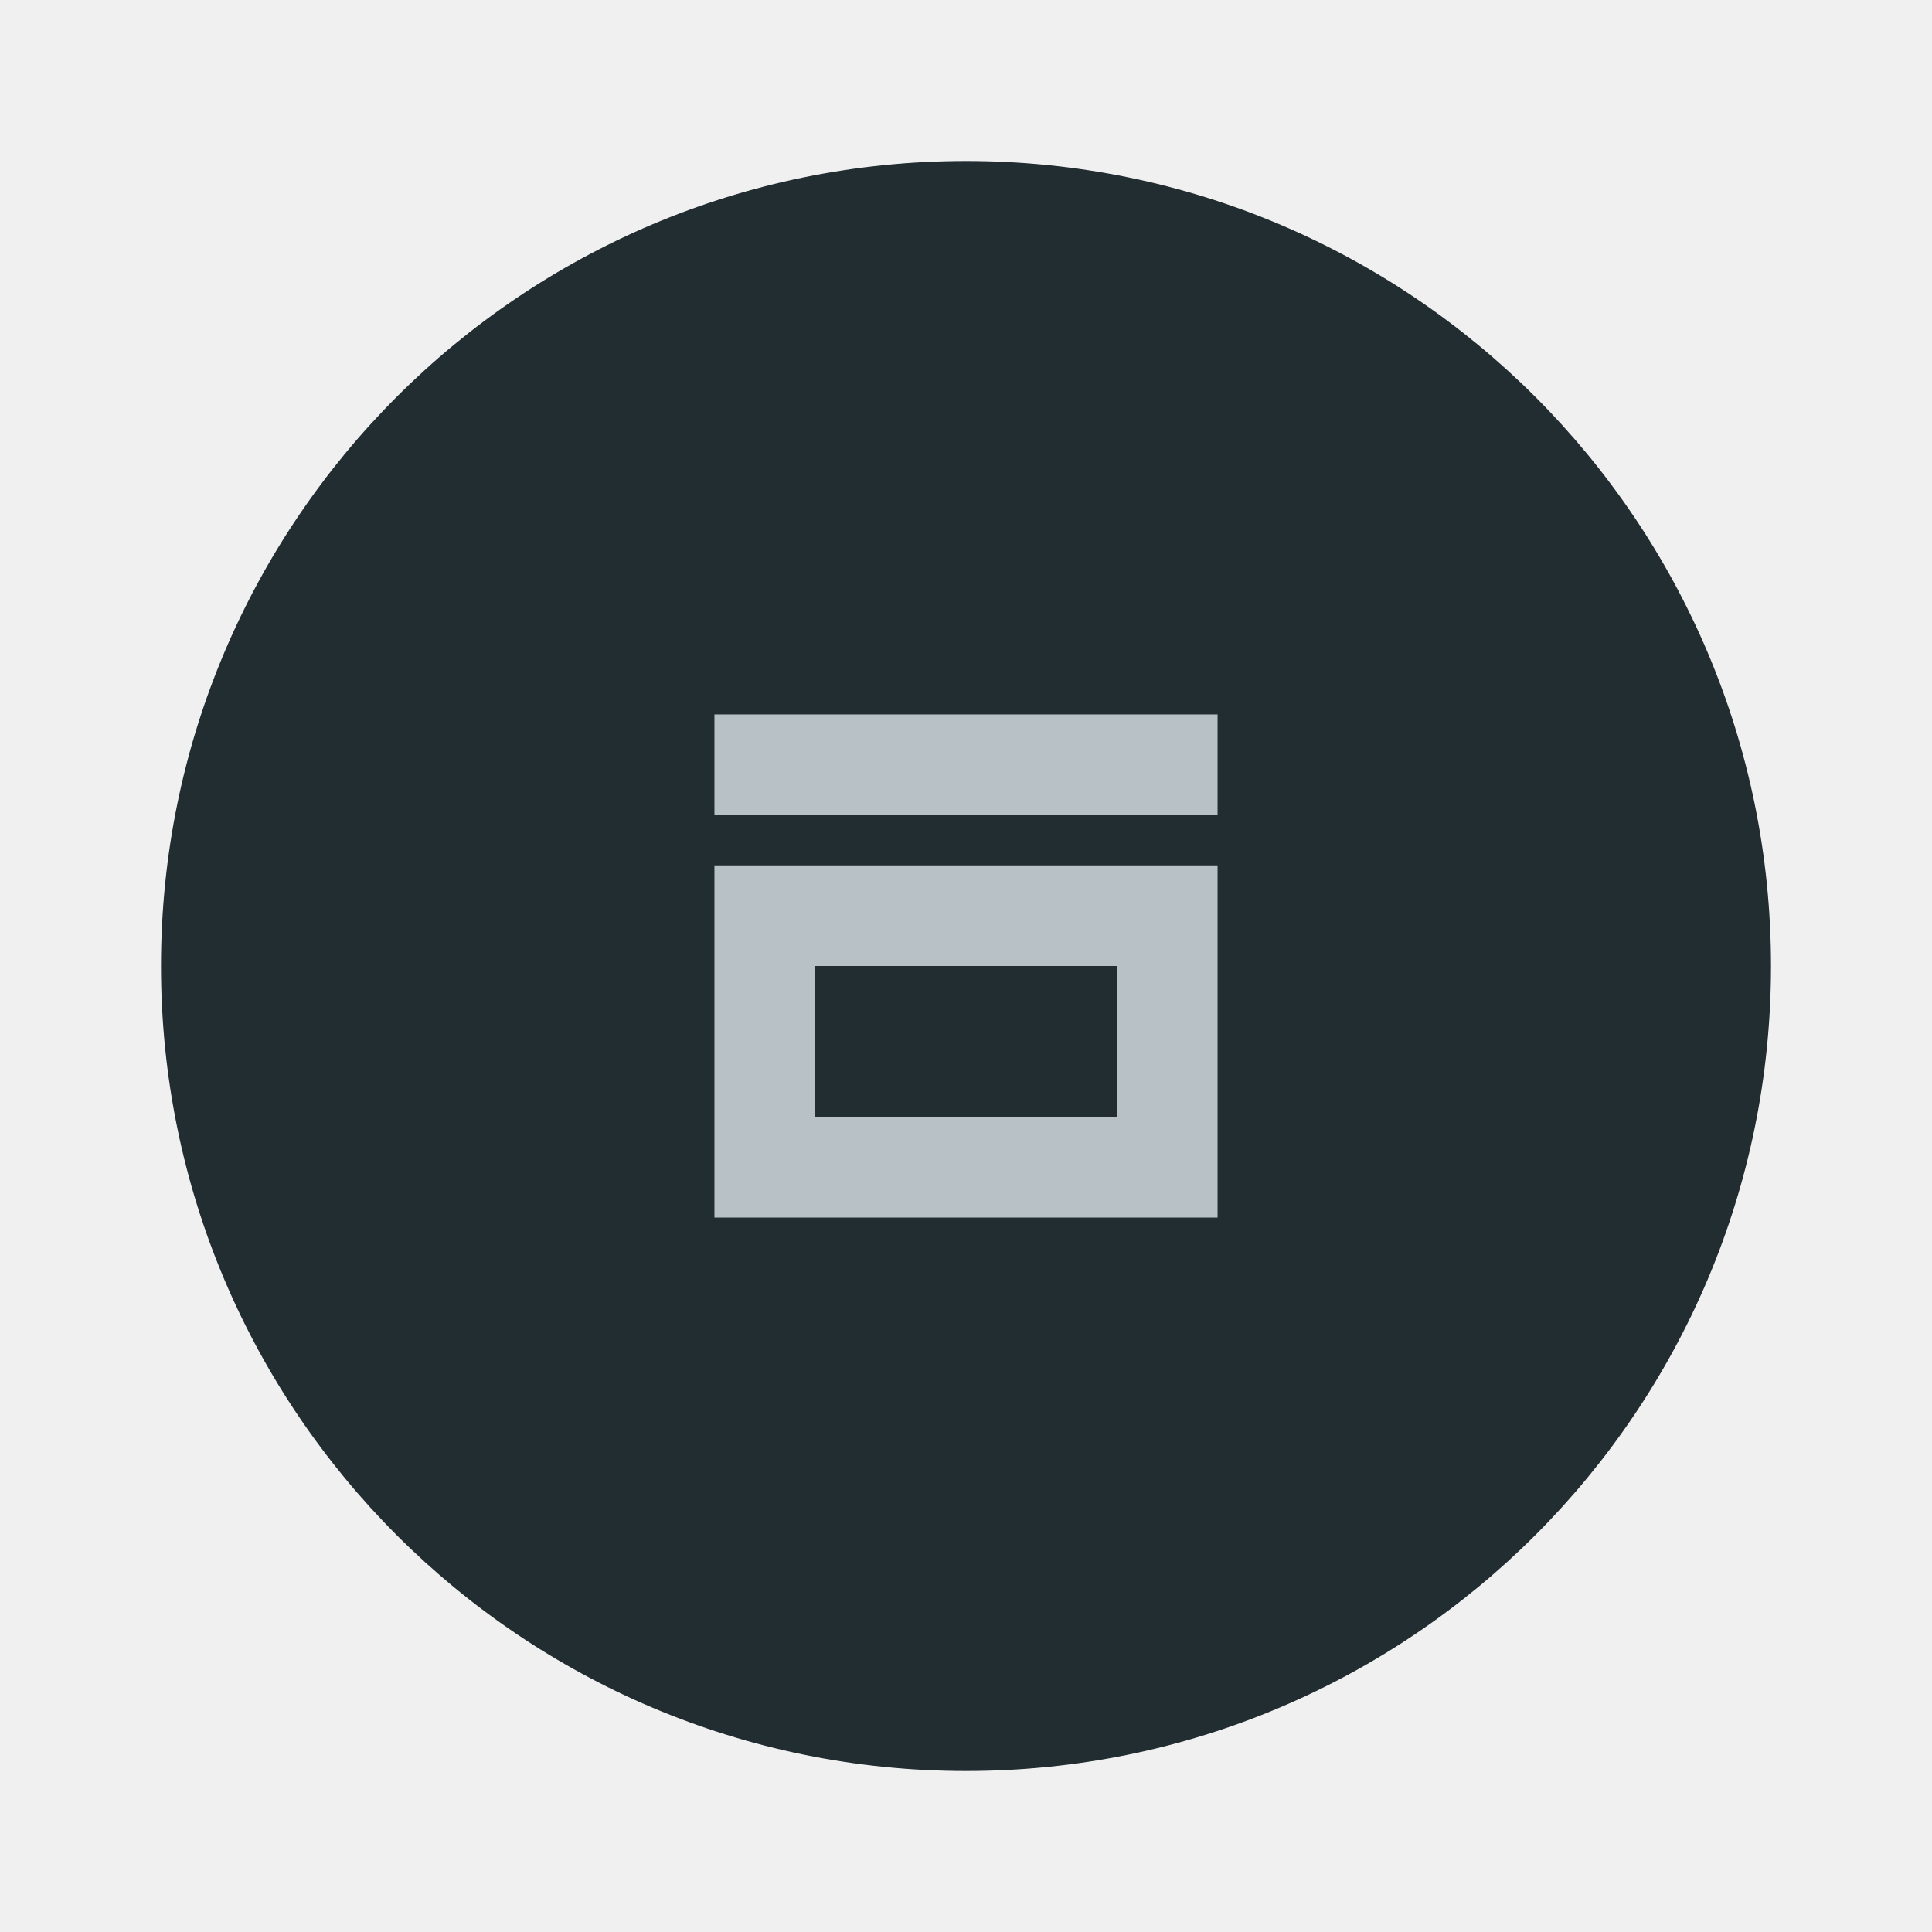
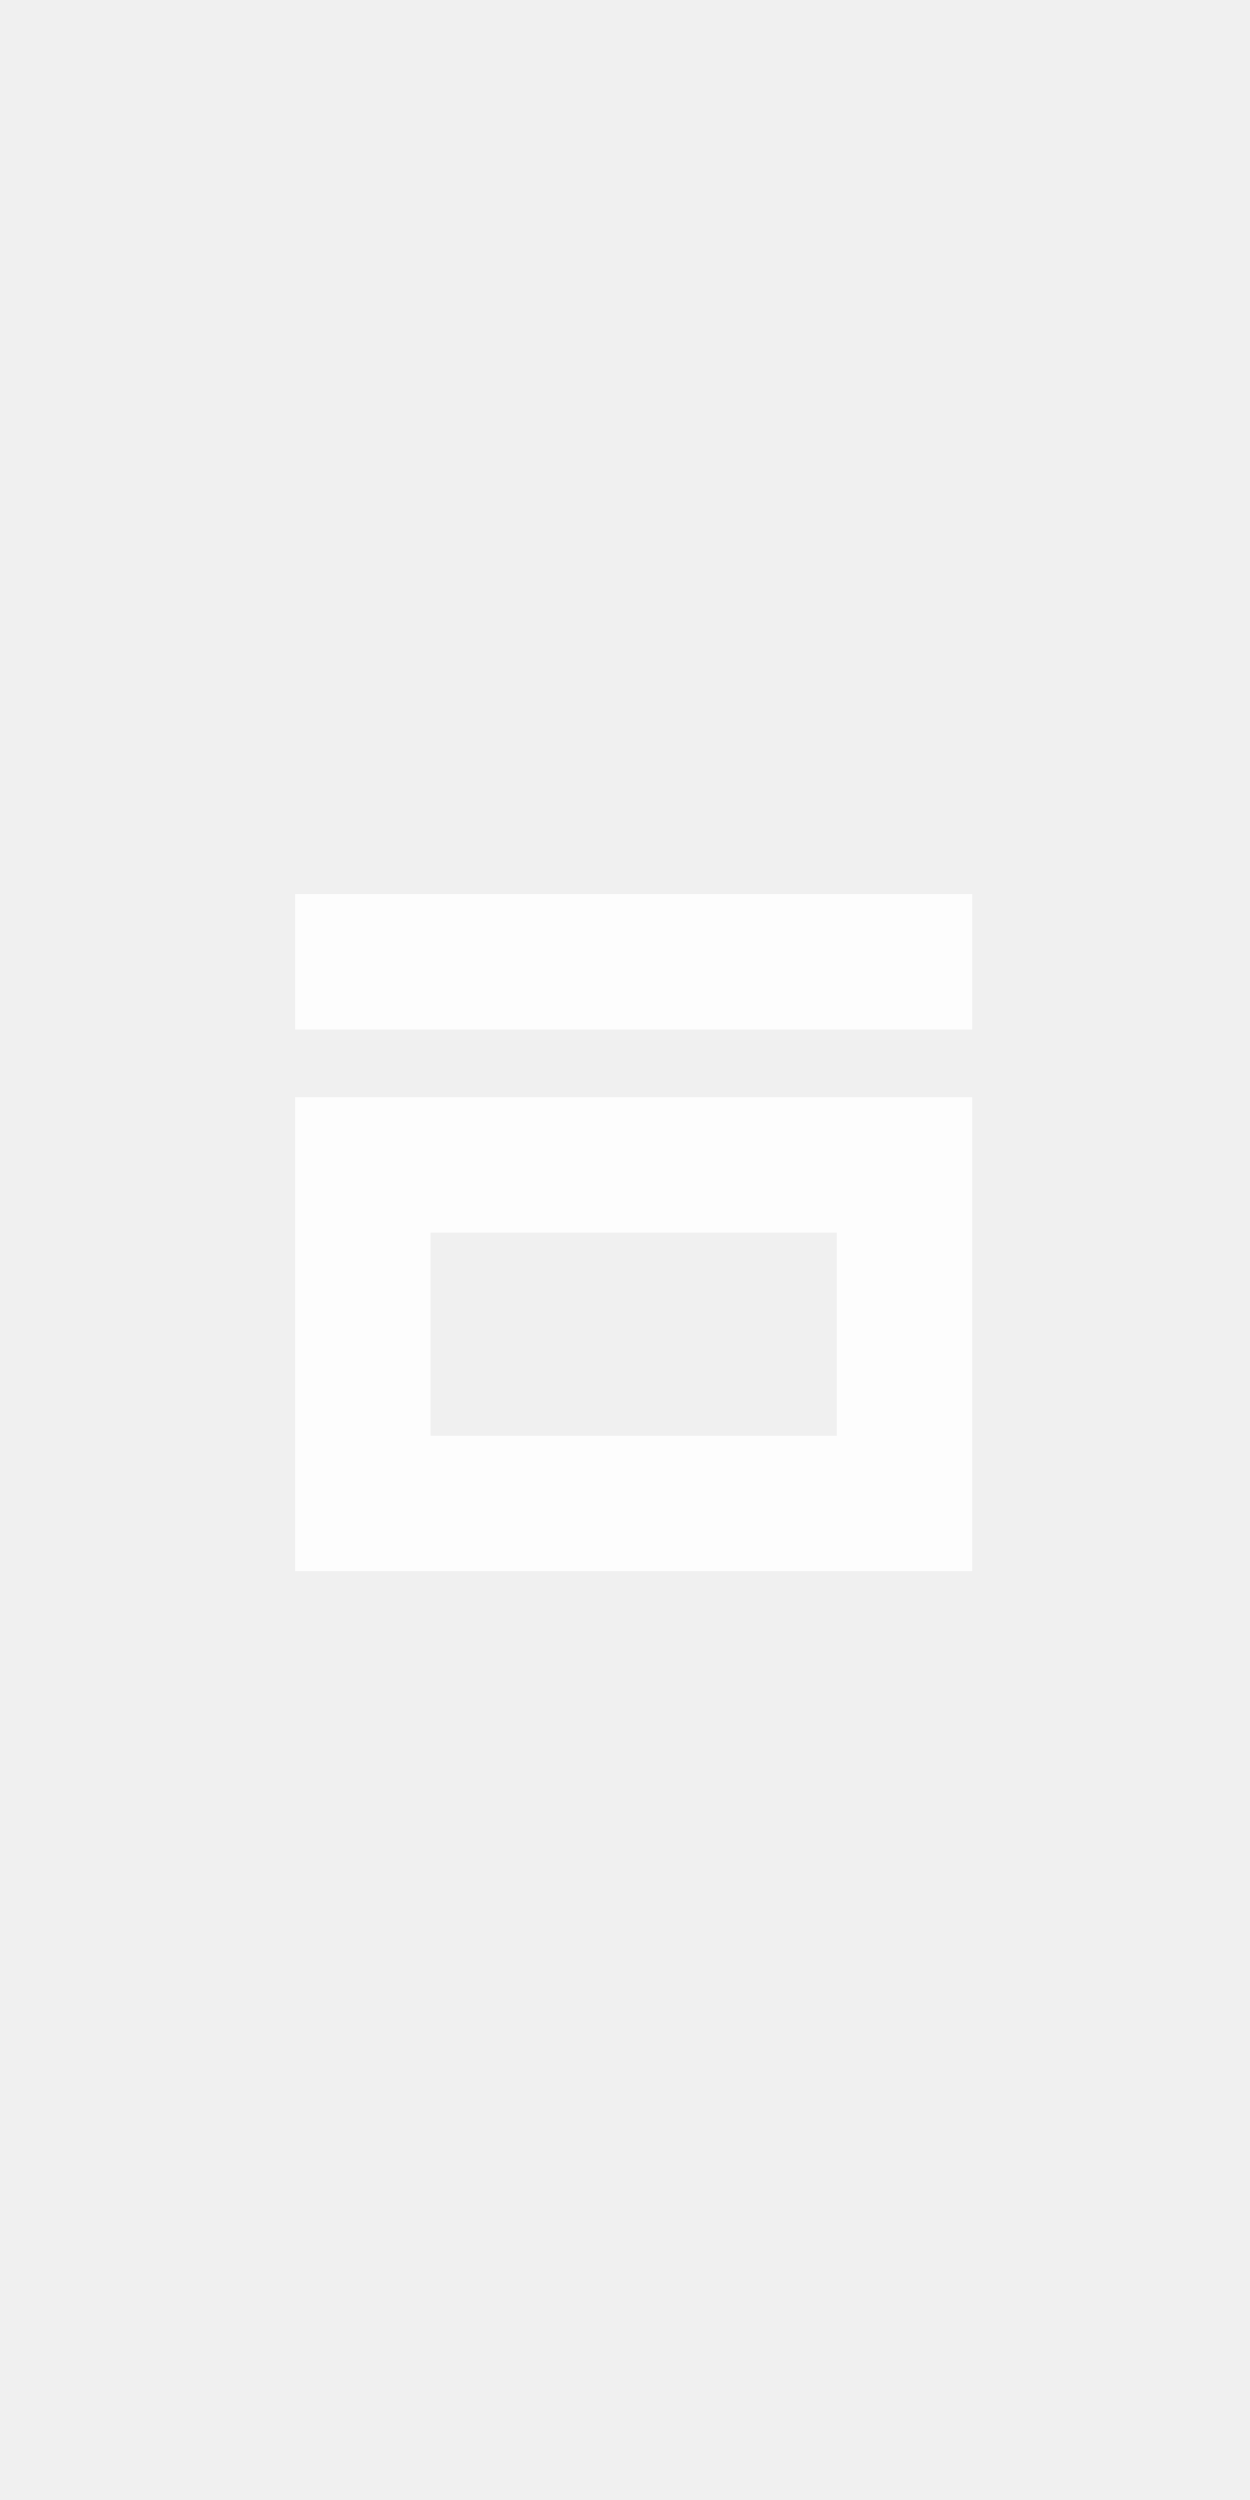
- <svg xmlns="http://www.w3.org/2000/svg" width="24" height="24" viewBox="0 0 24 24" id="svg4747" version="1.1">
+ <svg xmlns="http://www.w3.org/2000/svg" width="36" height="72" viewBox="0 0 36 72" id="svg4747" version="1.1">
  <defs id="defs4749" />
-   <g id="layer1" transform="translate(0,-1028.362)">
-     <circle style="opacity:1;fill:#222d32;fill-opacity:1;fill-rule:evenodd;stroke:none;stroke-width:2;stroke-linecap:butt;stroke-linejoin:round;stroke-miterlimit:4;stroke-dasharray:none;stroke-dashoffset:478.437;stroke-opacity:1" id="path4134" cx="12" cy="1040.362" r="10" />
-     <circle style="opacity:1;fill:#cfd8dc;fill-opacity:0.1;fill-rule:evenodd;stroke:none;stroke-width:9.605;stroke-linecap:butt;stroke-linejoin:round;stroke-miterlimit:4;stroke-dasharray:none;stroke-dashoffset:478.437;stroke-opacity:0.75" id="path5326" cx="-15" cy="1040.362" r="10" />
-     <g id="g831" transform="matrix(0.625,0,0,0.625,4.5,390.1358)">
-       <rect transform="scale(1,-1)" y="-1037.362" x="7" height="2" width="10" id="rect4696-6" style="opacity:1;fill:#cfd8dc;fill-opacity:0.87;fill-rule:evenodd;stroke:none;stroke-width:0;stroke-linecap:square;stroke-linejoin:round;stroke-miterlimit:4;stroke-dasharray:none;stroke-dashoffset:478.437;stroke-opacity:0.4" />
-       <path d="m 9,1043.362 h 6 v -3 H 9 Z m -2,2 h 10 v -7 H 7 Z" style="opacity:1;fill:#cfd8dc;fill-opacity:0.87;fill-rule:evenodd;stroke:none;stroke-width:0;stroke-linecap:square;stroke-linejoin:round;stroke-miterlimit:4;stroke-dasharray:none;stroke-dashoffset:478.437;stroke-opacity:0.4" id="rect4700-3" />
+   <g id="layer1" transform="translate(0,-980.3622)">
+     <g id="g833" transform="matrix(1.054054,0,0,1.054054,-19.69595,-55.43852)">
+       <rect transform="scale(1,-1)" y="-1010.812" x="26.75" height="3.7" width="18.5" id="rect4696-6" style="opacity:1;fill:#ffffff;fill-opacity:0.87;fill-rule:evenodd;stroke:none;stroke-width:0;stroke-linecap:square;stroke-linejoin:round;stroke-miterlimit:4;stroke-dasharray:none;stroke-dashoffset:478.437;stroke-opacity:0.4" />
+       <path d="M 30.45,1021.912 H 41.55 v -5.55 H 30.45 Z m -3.7,3.7 H 45.25 v -12.95 H 26.75 Z" style="opacity:1;fill:#ffffff;fill-opacity:0.87;fill-rule:evenodd;stroke:none;stroke-width:0;stroke-linecap:square;stroke-linejoin:round;stroke-miterlimit:4;stroke-dasharray:none;stroke-dashoffset:478.437;stroke-opacity:0.4" id="rect4700-3" />
    </g>
  </g>
</svg>
